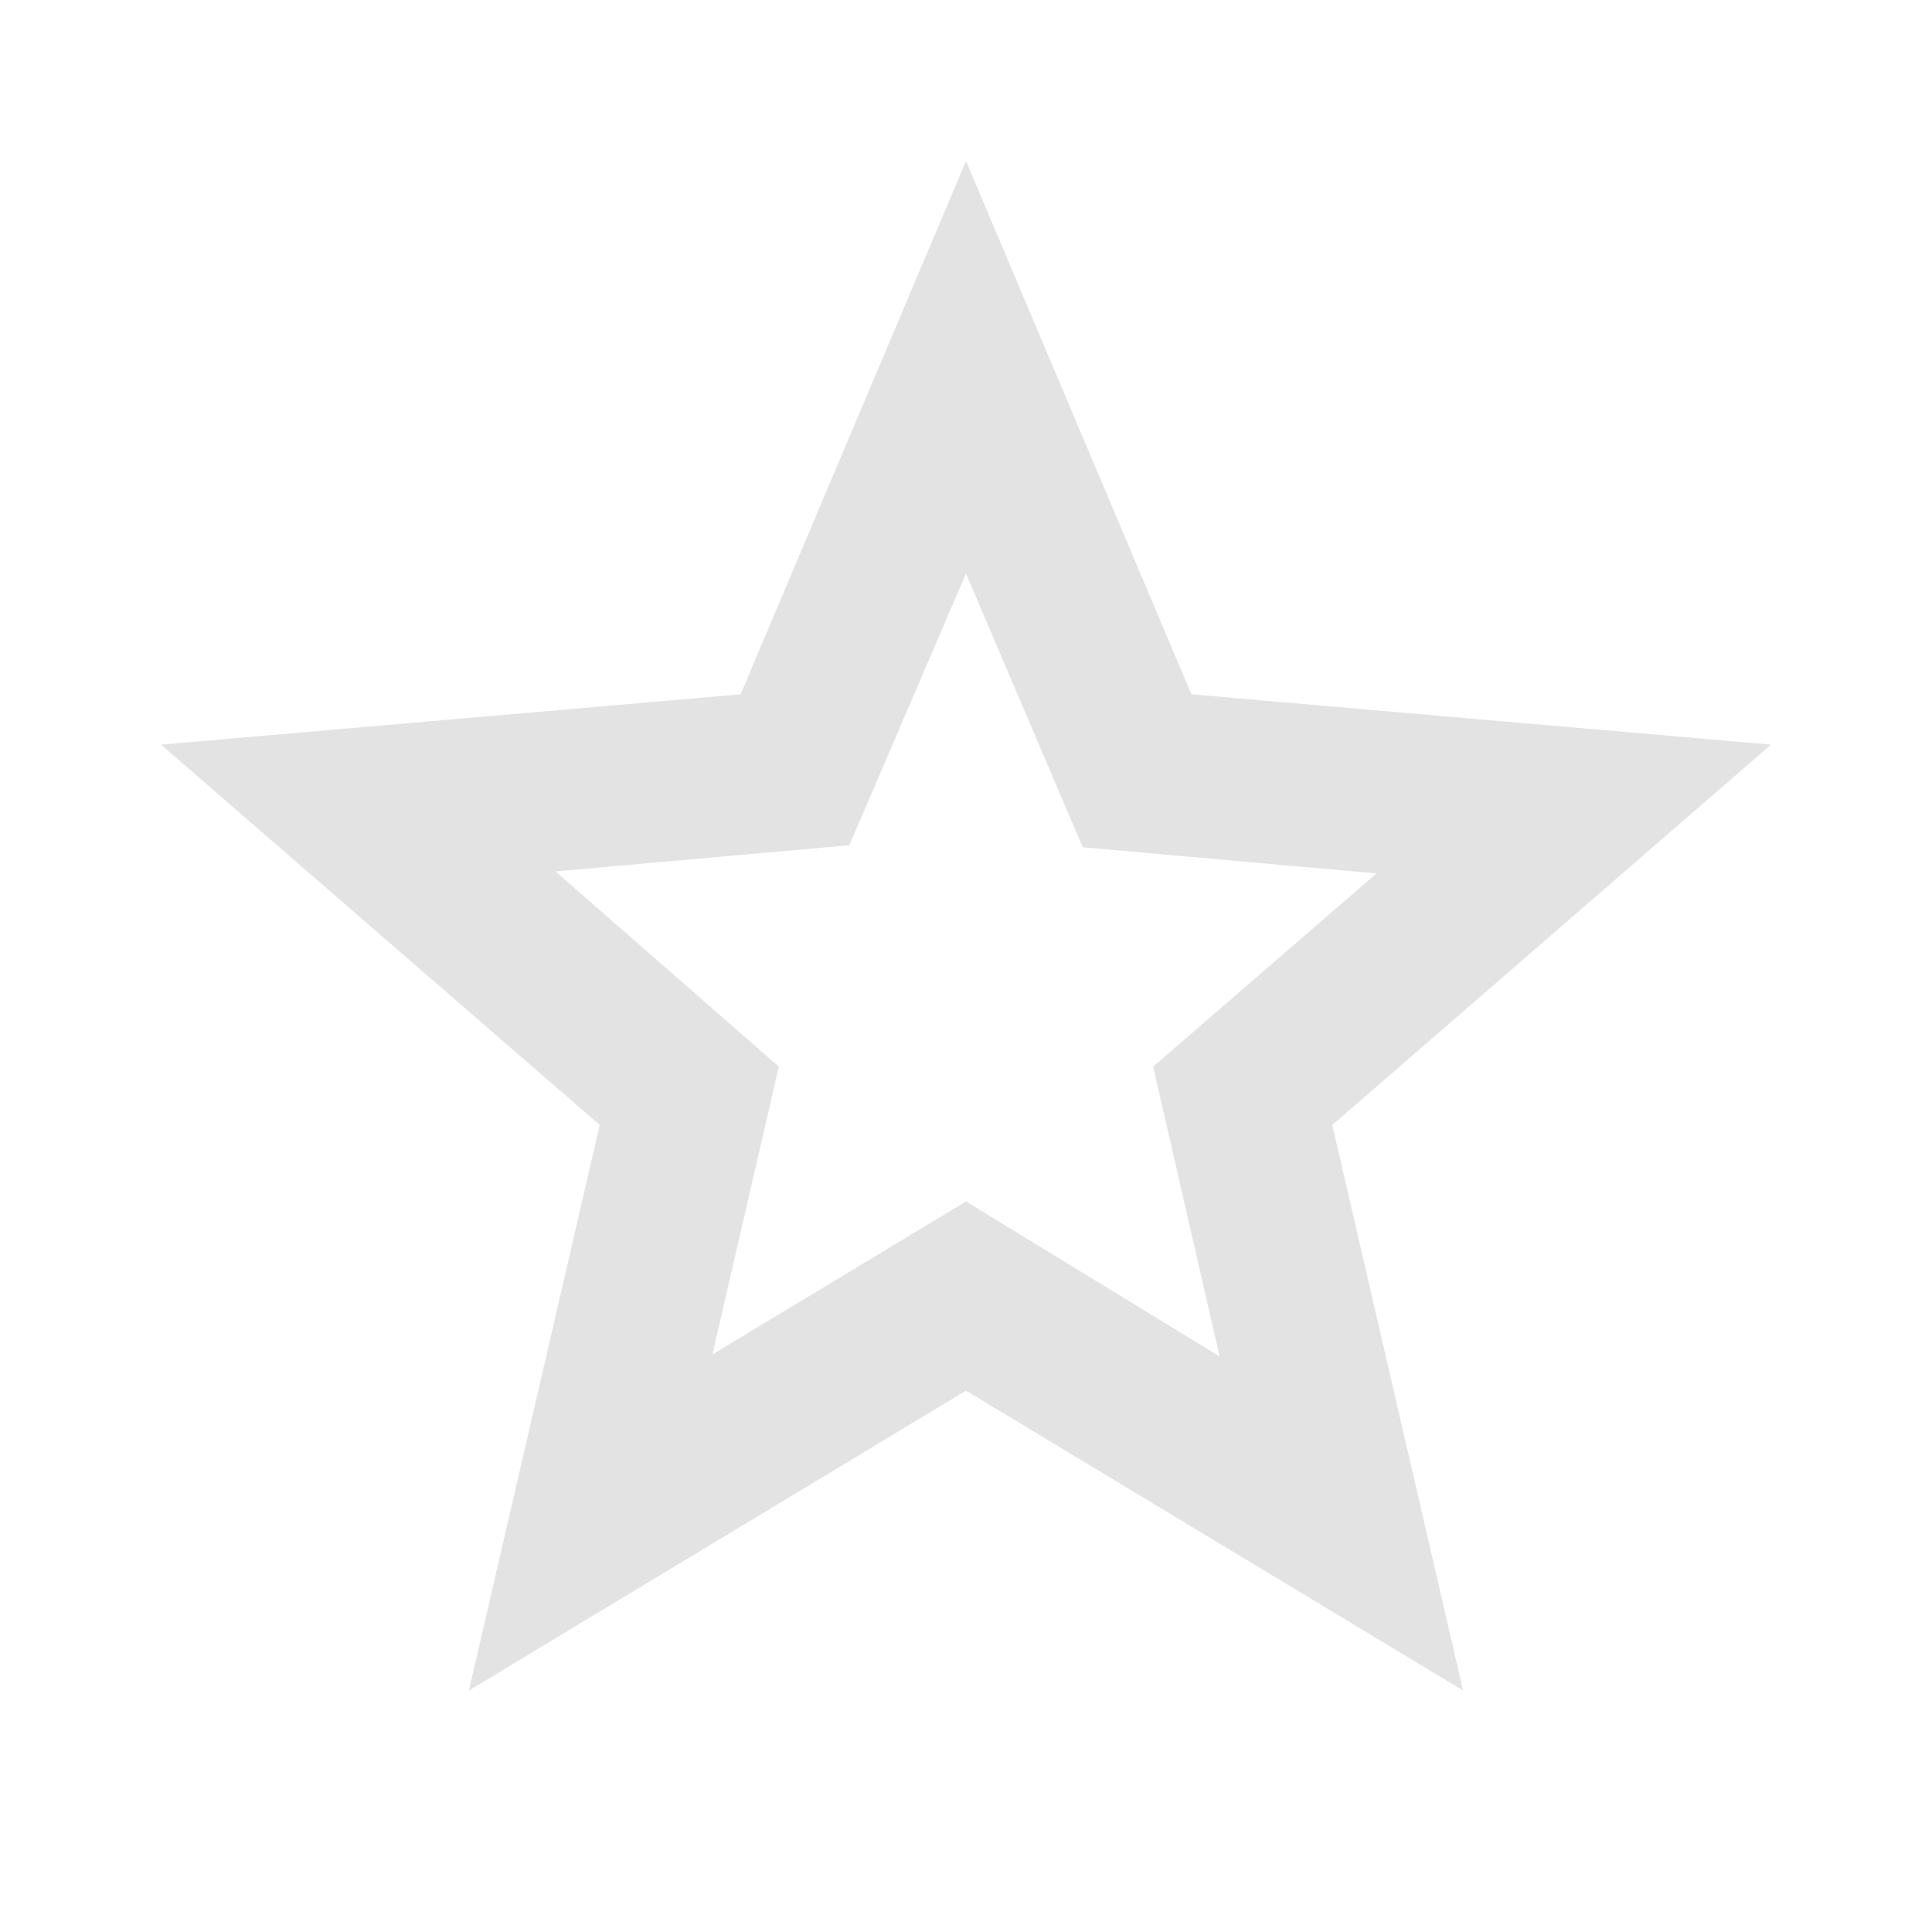
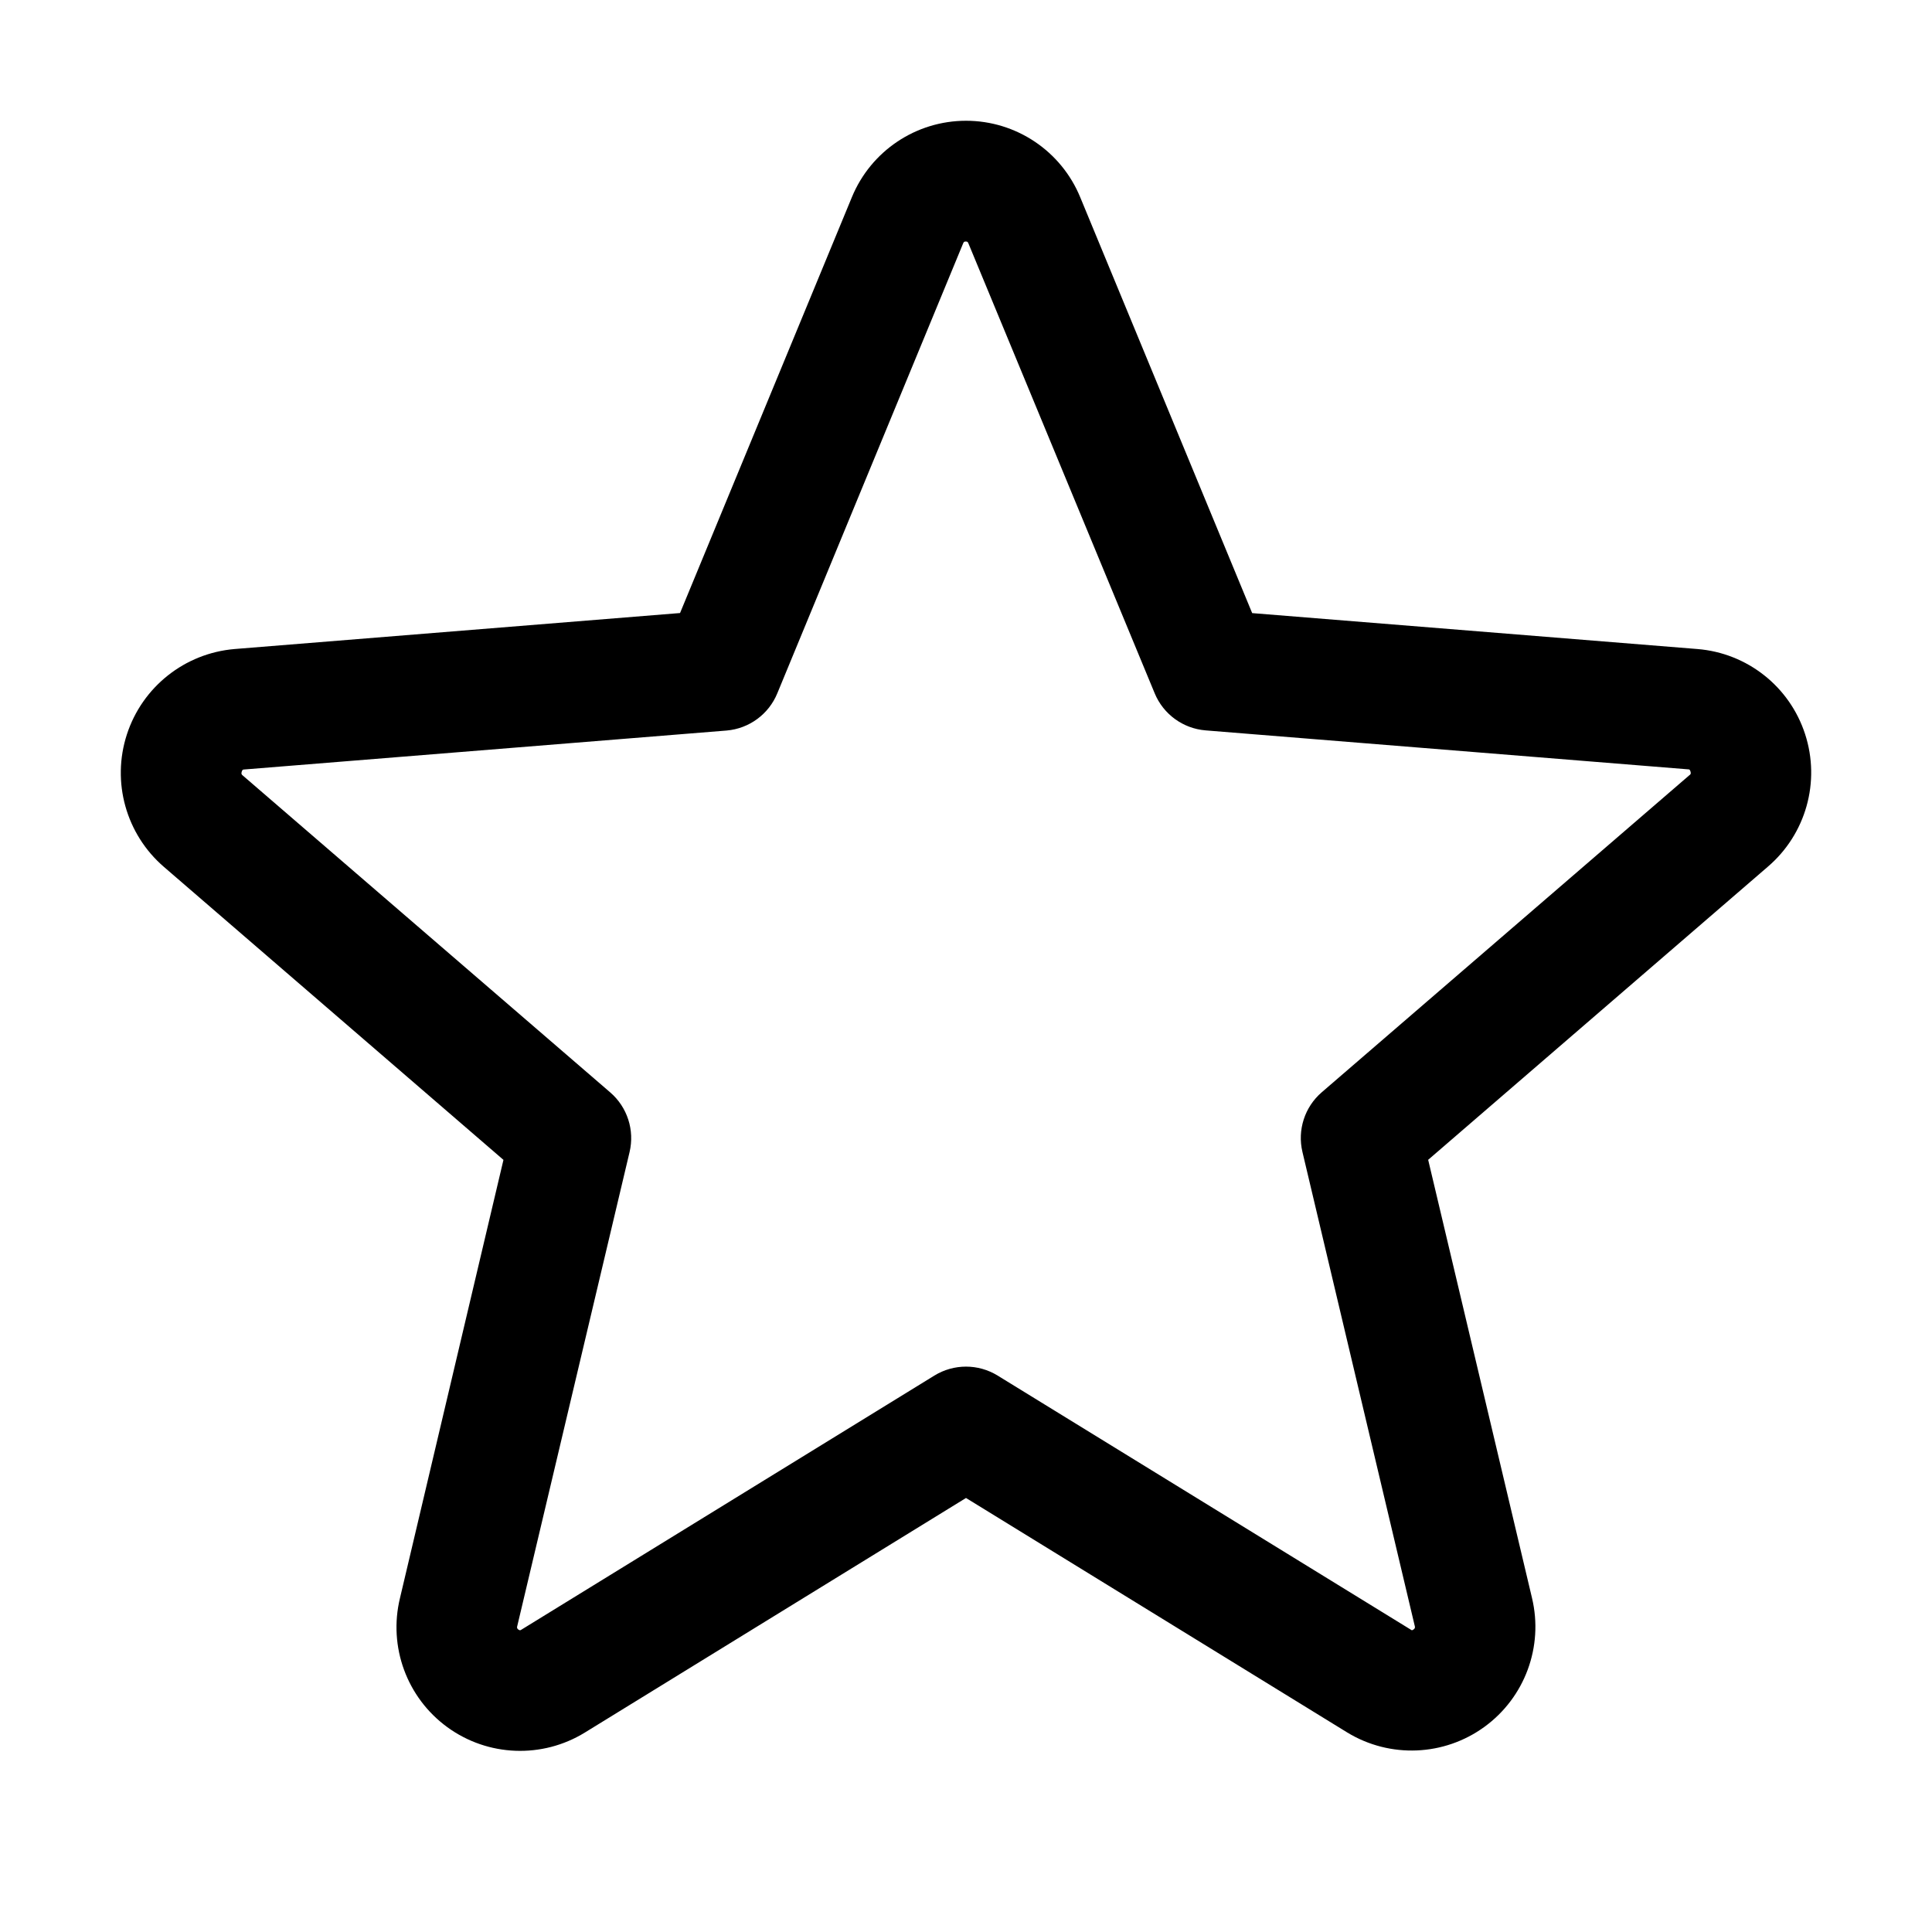
- <svg xmlns="http://www.w3.org/2000/svg" height="24px" viewBox="0 -960 960 960" width="24px" fill="#e3e3e3">
-   <path d="m354-287 126-76 126 77-33-144 111-96-146-13-58-136-58 135-146 13 111 97-33 143ZM233-120l65-281L80-590l288-25 112-265 112 265 288 25-218 189 65 281-247-149-247 149Zm247-350Z" />
+ <svg xmlns="http://www.w3.org/2000/svg" width="32" height="32" fill="#000000" viewBox="0 0 256 256">
+   <path d="M239.18,97.26A16.38,16.38,0,0,0,224.92,86l-59-4.76L143.14,26.15a16.36,16.36,0,0,0-30.27,0L90.11,81.23,31.08,86a16.46,16.46,0,0,0-9.37,28.86l45,38.83L53,211.75a16.38,16.38,0,0,0,24.5,17.82L128,198.49l50.53,31.08A16.4,16.4,0,0,0,203,211.75l-13.76-58.07,45-38.83A16.43,16.43,0,0,0,239.18,97.26Zm-15.34,5.47-48.7,42a8,8,0,0,0-2.56,7.91l14.88,62.8a.37.37,0,0,1-.17.48c-.18.14-.23.11-.38,0l-54.72-33.65a8,8,0,0,0-8.38,0L69.09,215.94c-.15.09-.19.12-.38,0a.37.37,0,0,1-.17-.48l14.88-62.8a8,8,0,0,0-2.56-7.91l-48.7-42c-.12-.1-.23-.19-.13-.5s.18-.27.33-.29l63.92-5.16A8,8,0,0,0,103,91.86l24.62-59.61c.08-.17.11-.25.35-.25s.27.08.35.25L153,91.86a8,8,0,0,0,6.75,4.92l63.92,5.16c.15,0,.24,0,.33.29S224,102.63,223.84,102.73Z" />
</svg>
